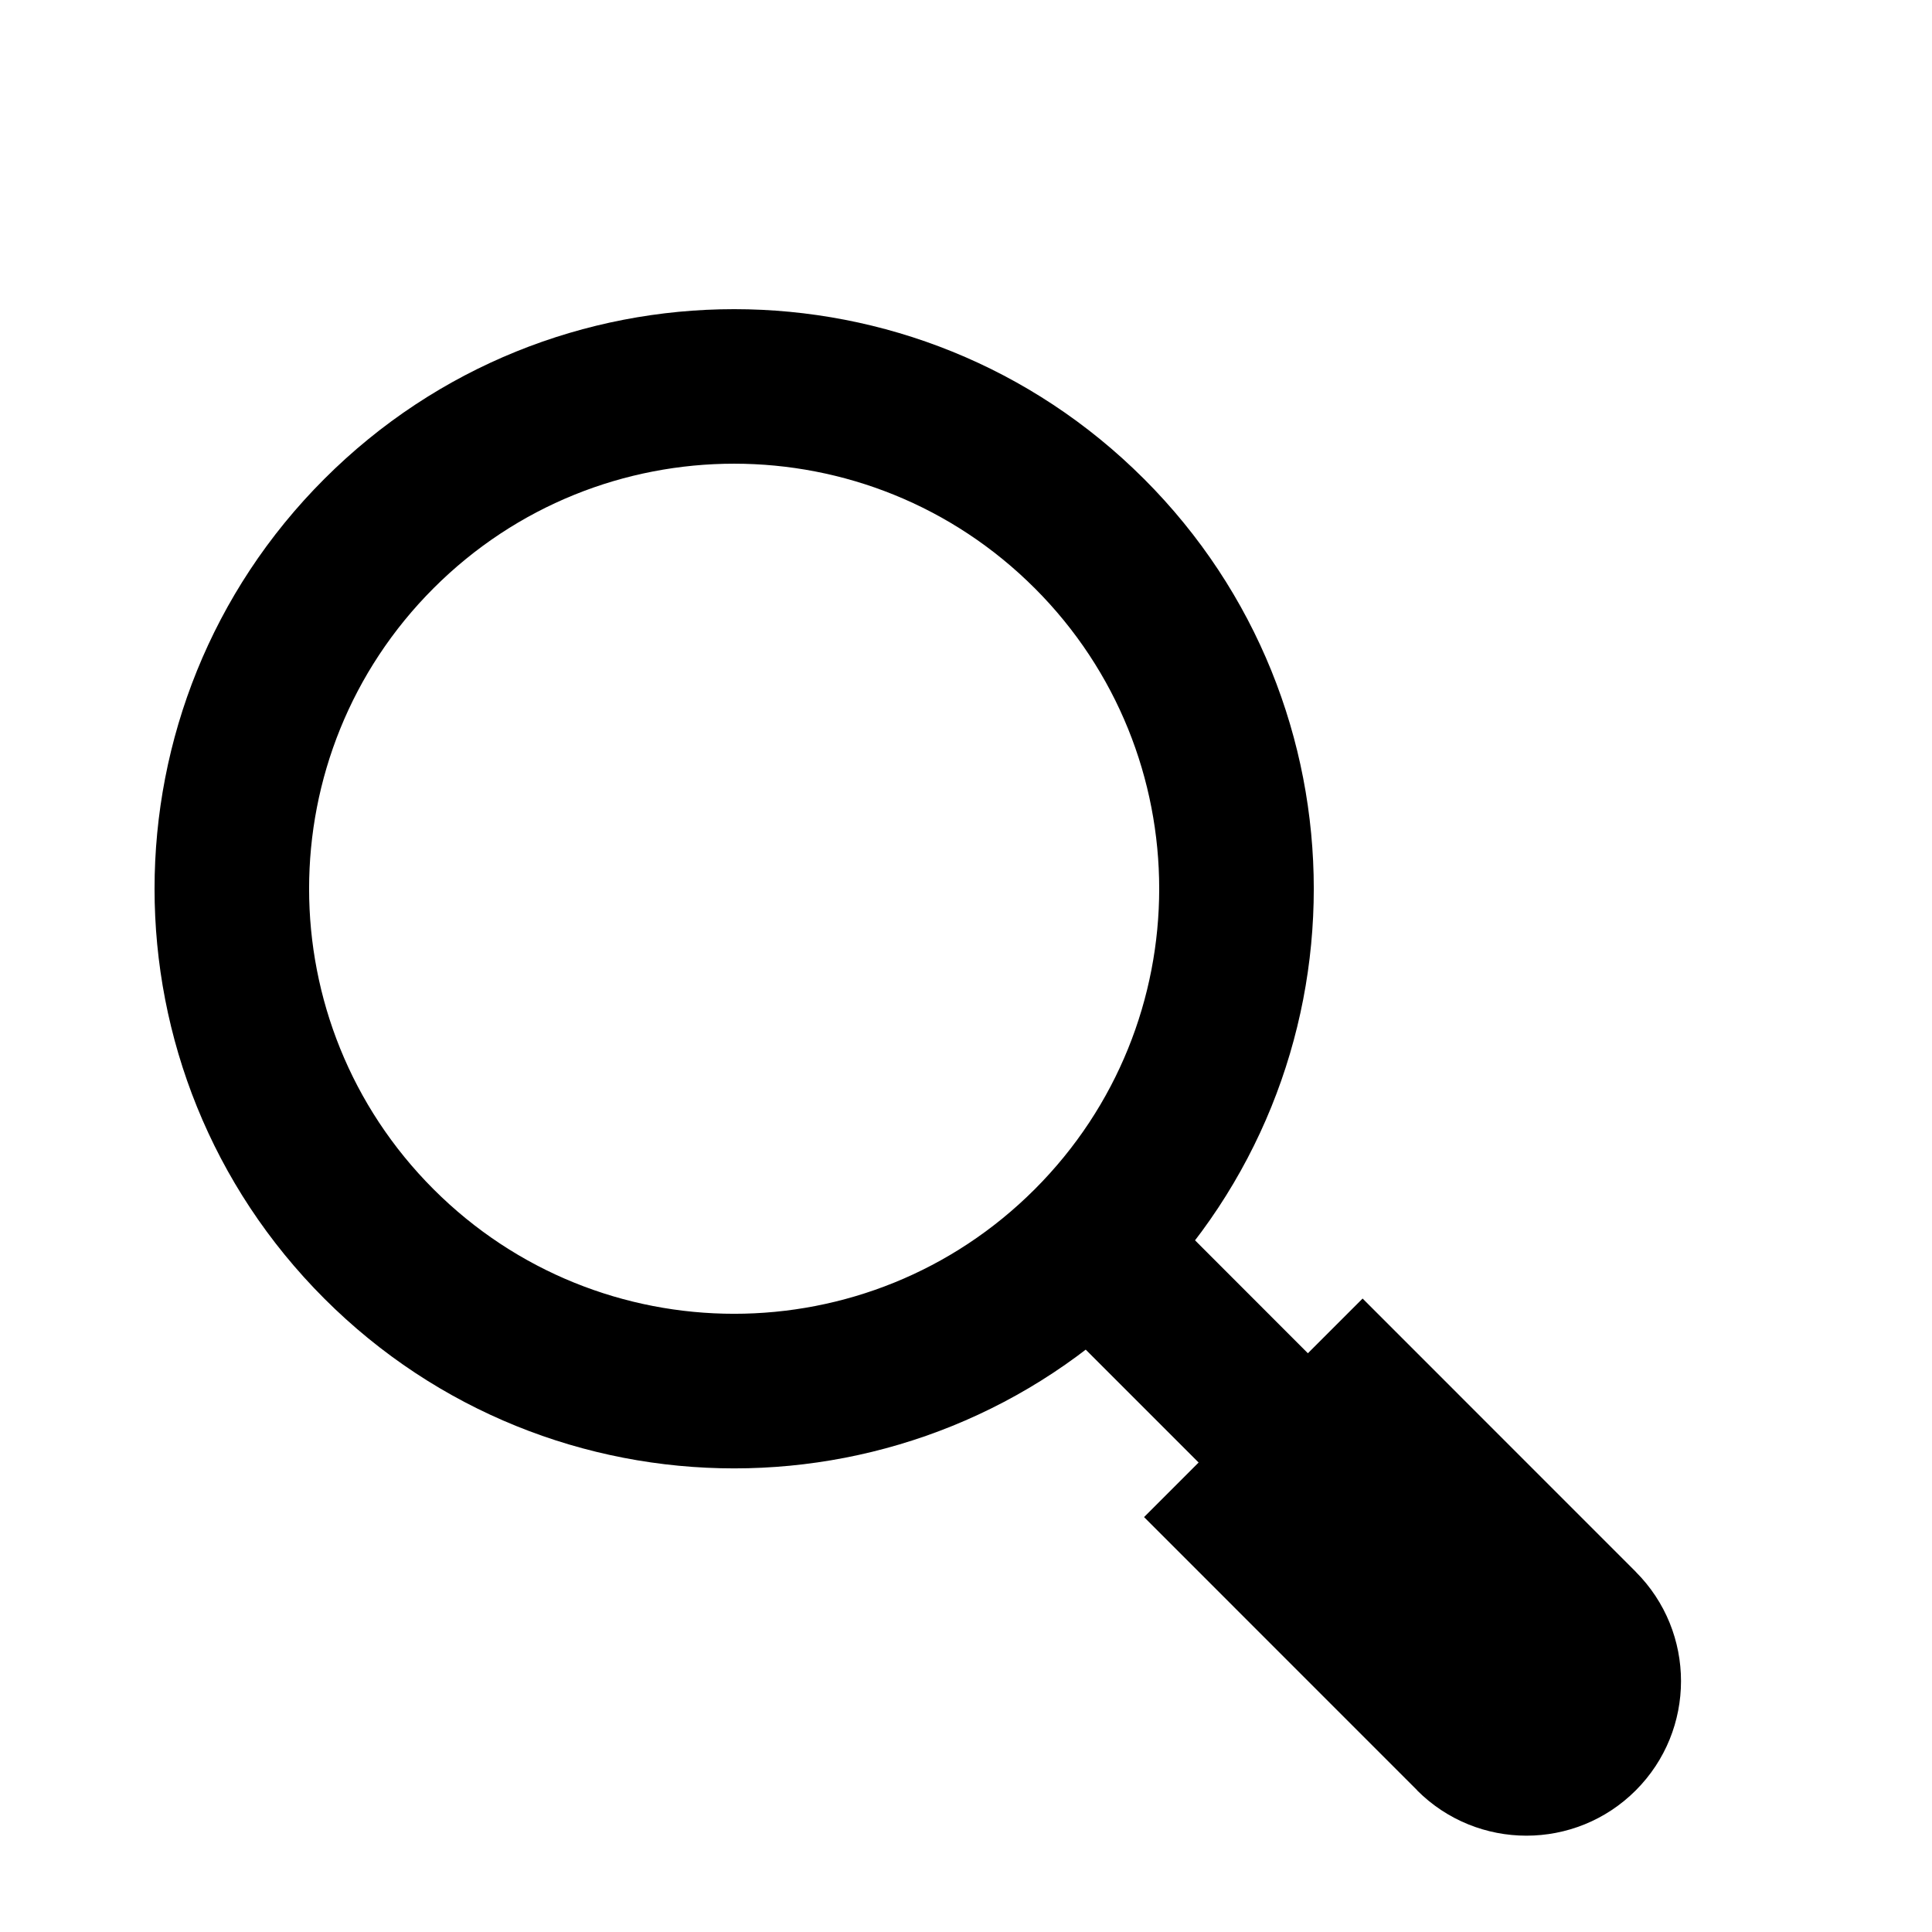
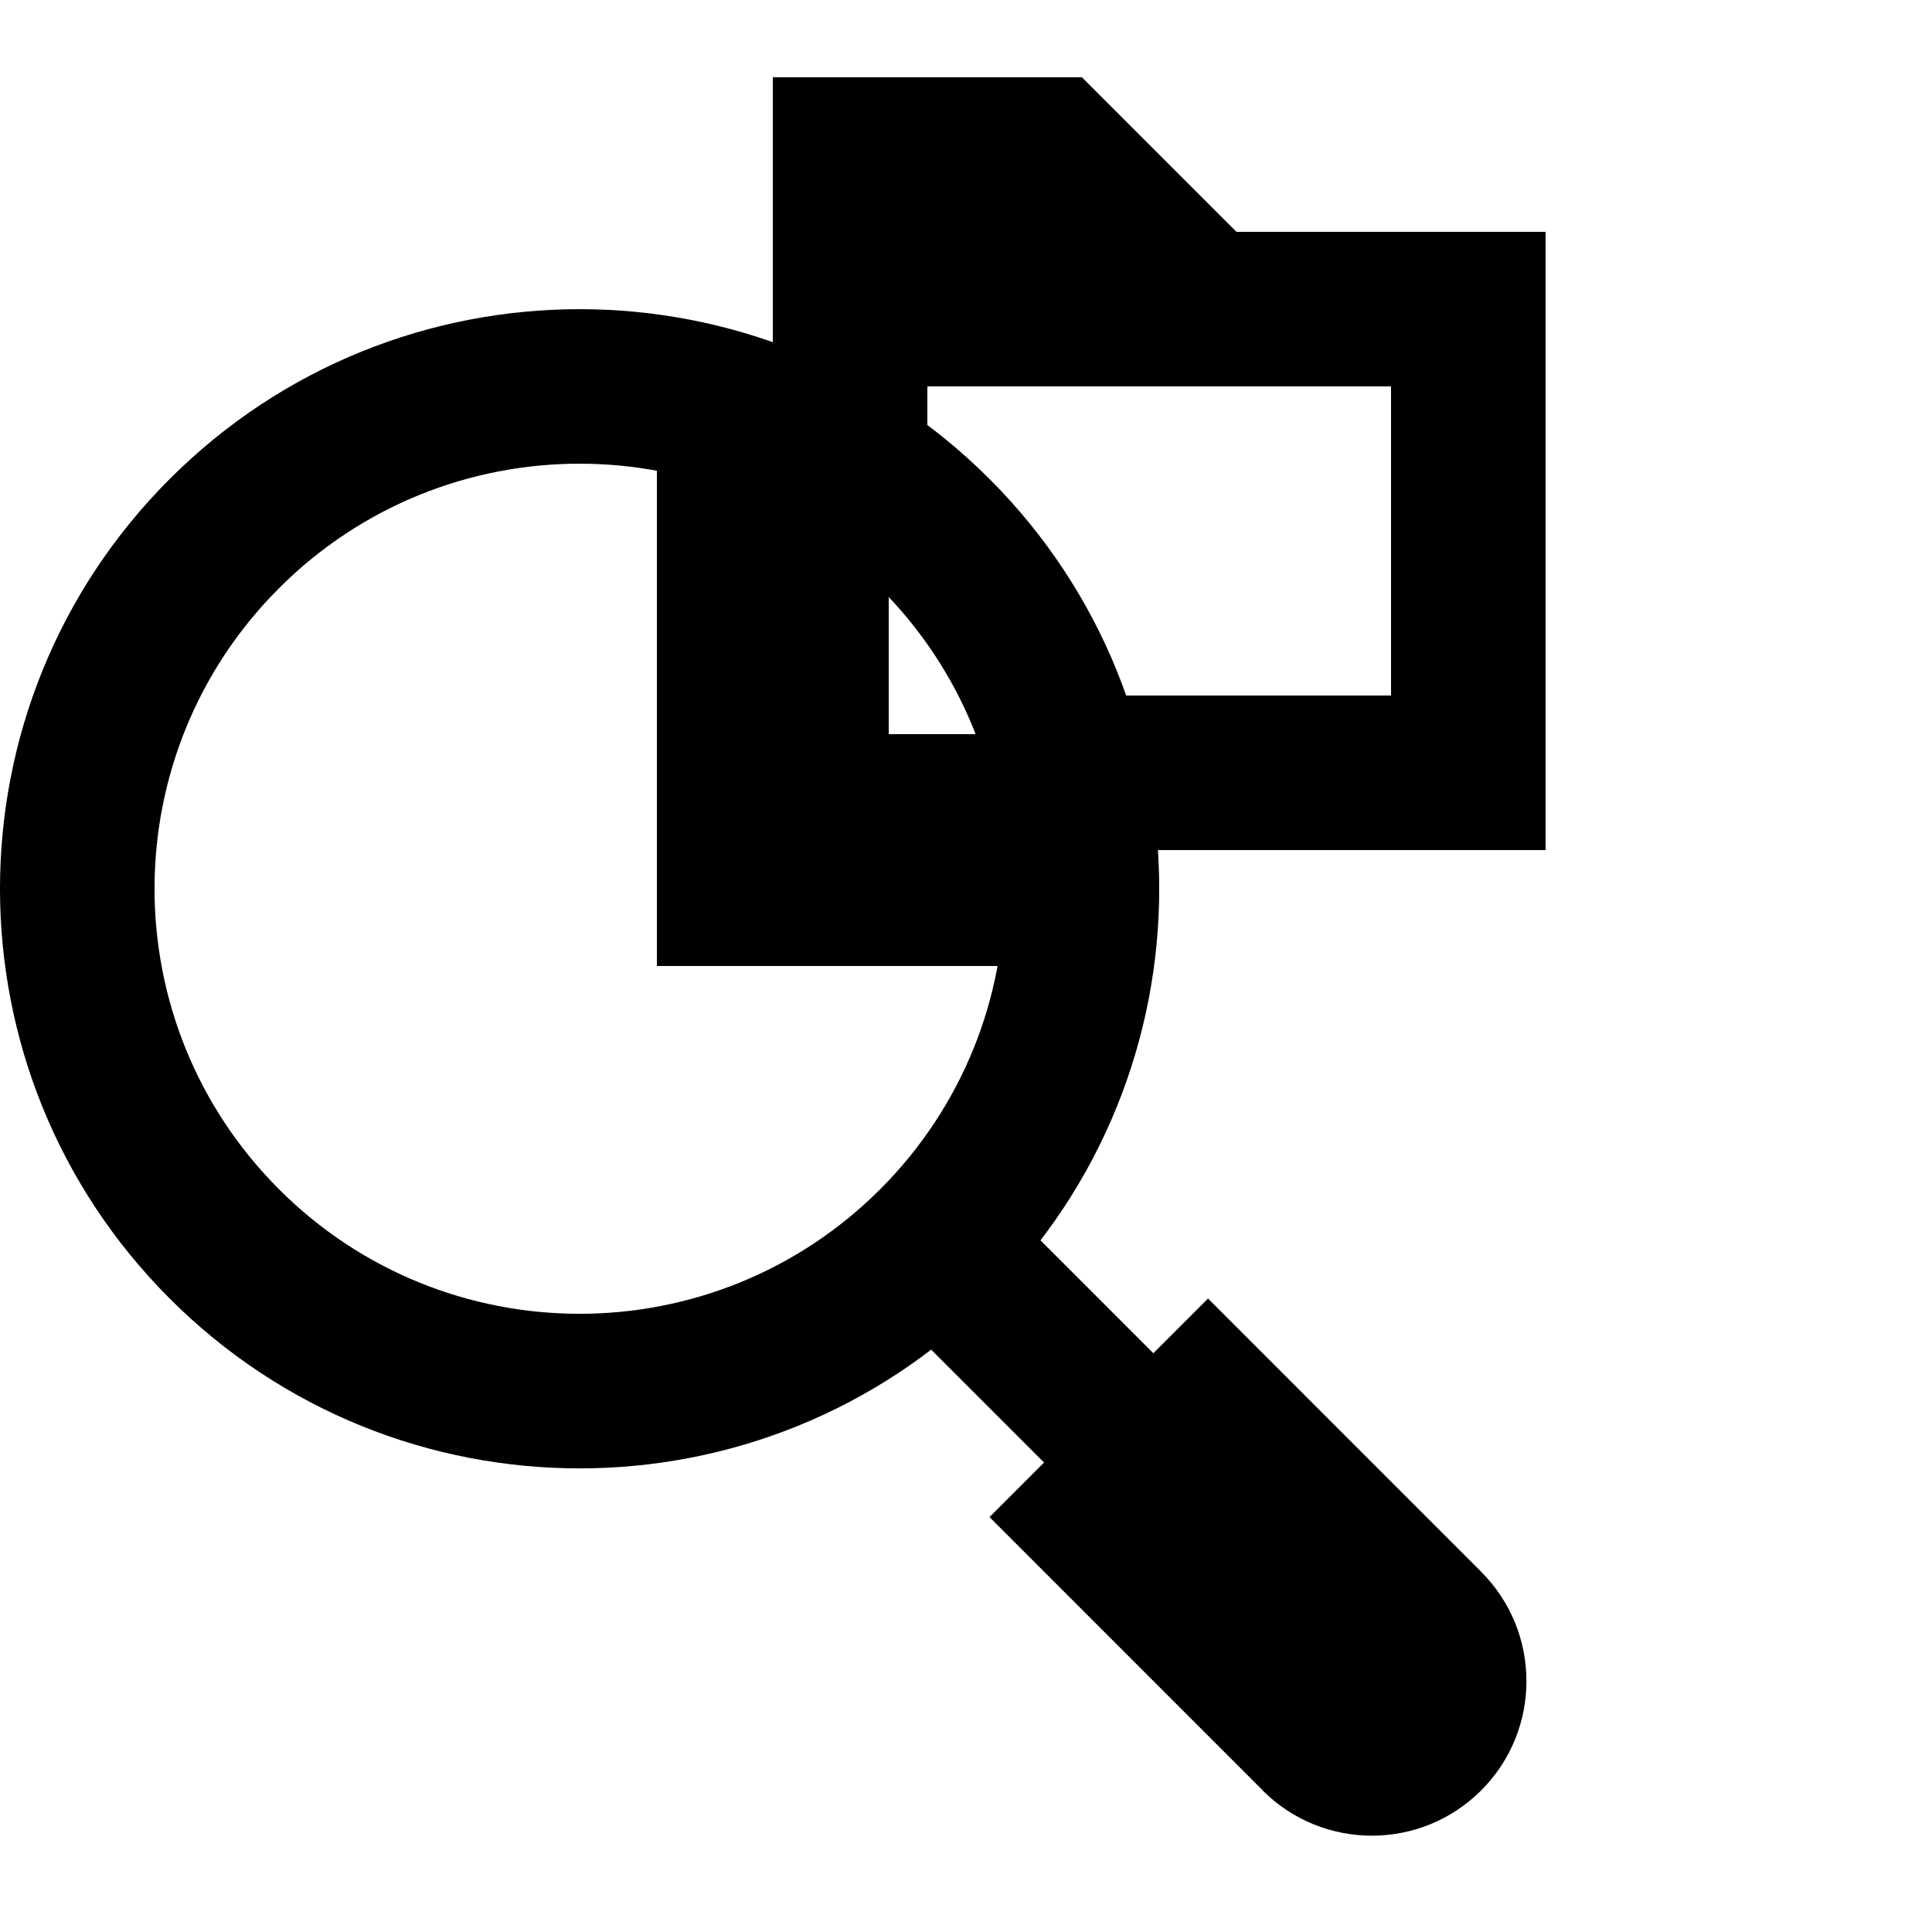
<svg xmlns="http://www.w3.org/2000/svg" width="25mm" height="25mm" viewBox="0 0 25 25" version="1.1" id="svg5">
  <defs id="defs2" />
-   <path id="rect534" style="fill:#000000;stroke:#ae0055;stroke-width:0;paint-order:markers stroke fill" d="m 15.463,16.049 a 7.5,7.5 0 0 1 -0.66,0.755 7.5,7.5 0 0 1 -0.757,0.657 l 1.464,1.464 1.414,-1.414 z m 5.704,4.29 -2.829,2.829 a 2,2 43.432 0 0 2.828,8.6e-5 2,2 43.432 0 0 2.8e-4,-2.829 z m -3.535,-3.536 3.535,3.536 -2.828,2.828 -3.535,-3.536 z M 14.803,6.197 a 7.5,7.5 0 0 0 -10.606,0 7.5,7.5 0 0 0 -3.654e-4,10.607 7.5,7.5 0 0 0 10.607,0 7.5,7.5 0 0 0 -3.65e-4,-10.607 z m -1.414,1.414 a 5.5,5.5 0 0 1 3.65e-4,7.778 5.5,5.5 0 0 1 -7.779,0 5.5,5.5 0 0 1 3.654e-4,-7.778 5.5,5.5 0 0 1 7.778,0 z" />
+   <path id="rect534" style="fill:#000000;stroke:#ae0055;stroke-width:0;paint-order:markers stroke fill" d="m 13.463,16.049 a 7.5,7.5 0 0 1 -0.66,0.755 7.5,7.5 0 0 1 -0.757,0.657 l 1.464,1.464 1.414,-1.414 z m 5.704,4.29 -2.829,2.829 a 2,2 43.432 0 0 2.828,8.6e-5 2,2 43.432 0 0 2.8e-4,-2.829 z m -3.535,-3.536 3.535,3.536 -2.828,2.828 -3.535,-3.536 z M 12.803,6.197 a 7.5,7.5 0 0 0 -10.606,0 7.5,7.5 0 0 0 -3.66e-4,10.607 7.5,7.5 0 0 0 10.607,0 7.5,7.5 0 0 0 -3.65e-4,-10.607 z m -1.414,1.414 a 5.5,5.5 0 0 1 3.65e-4,7.778 5.5,5.5 0 0 1 -7.779,0 5.5,5.5 0 0 1 3.65e-4,-7.778 5.5,5.5 0 0 1 7.778,0 z" />
+   <path id="rect716" style="stroke:#ae0055;stroke-width:0;paint-order:markers stroke fill" d="M 8.5,9.5 H 13.5 V 12.5 H 8.5 Z m 0,-3.5 H 11.5 V 10 H 8.5 Z m 5.5,-5 2,2 h -2 z M 10,1 h 4 V 3 H 10 Z M 10,3 H 20 V 5 H 10 Z m 0,2 h 2 v 1 h -2 z m 8,0 h 2 v 4 h -2 z m -4,4 h 6 v 2 h -6 z" />
</svg>
